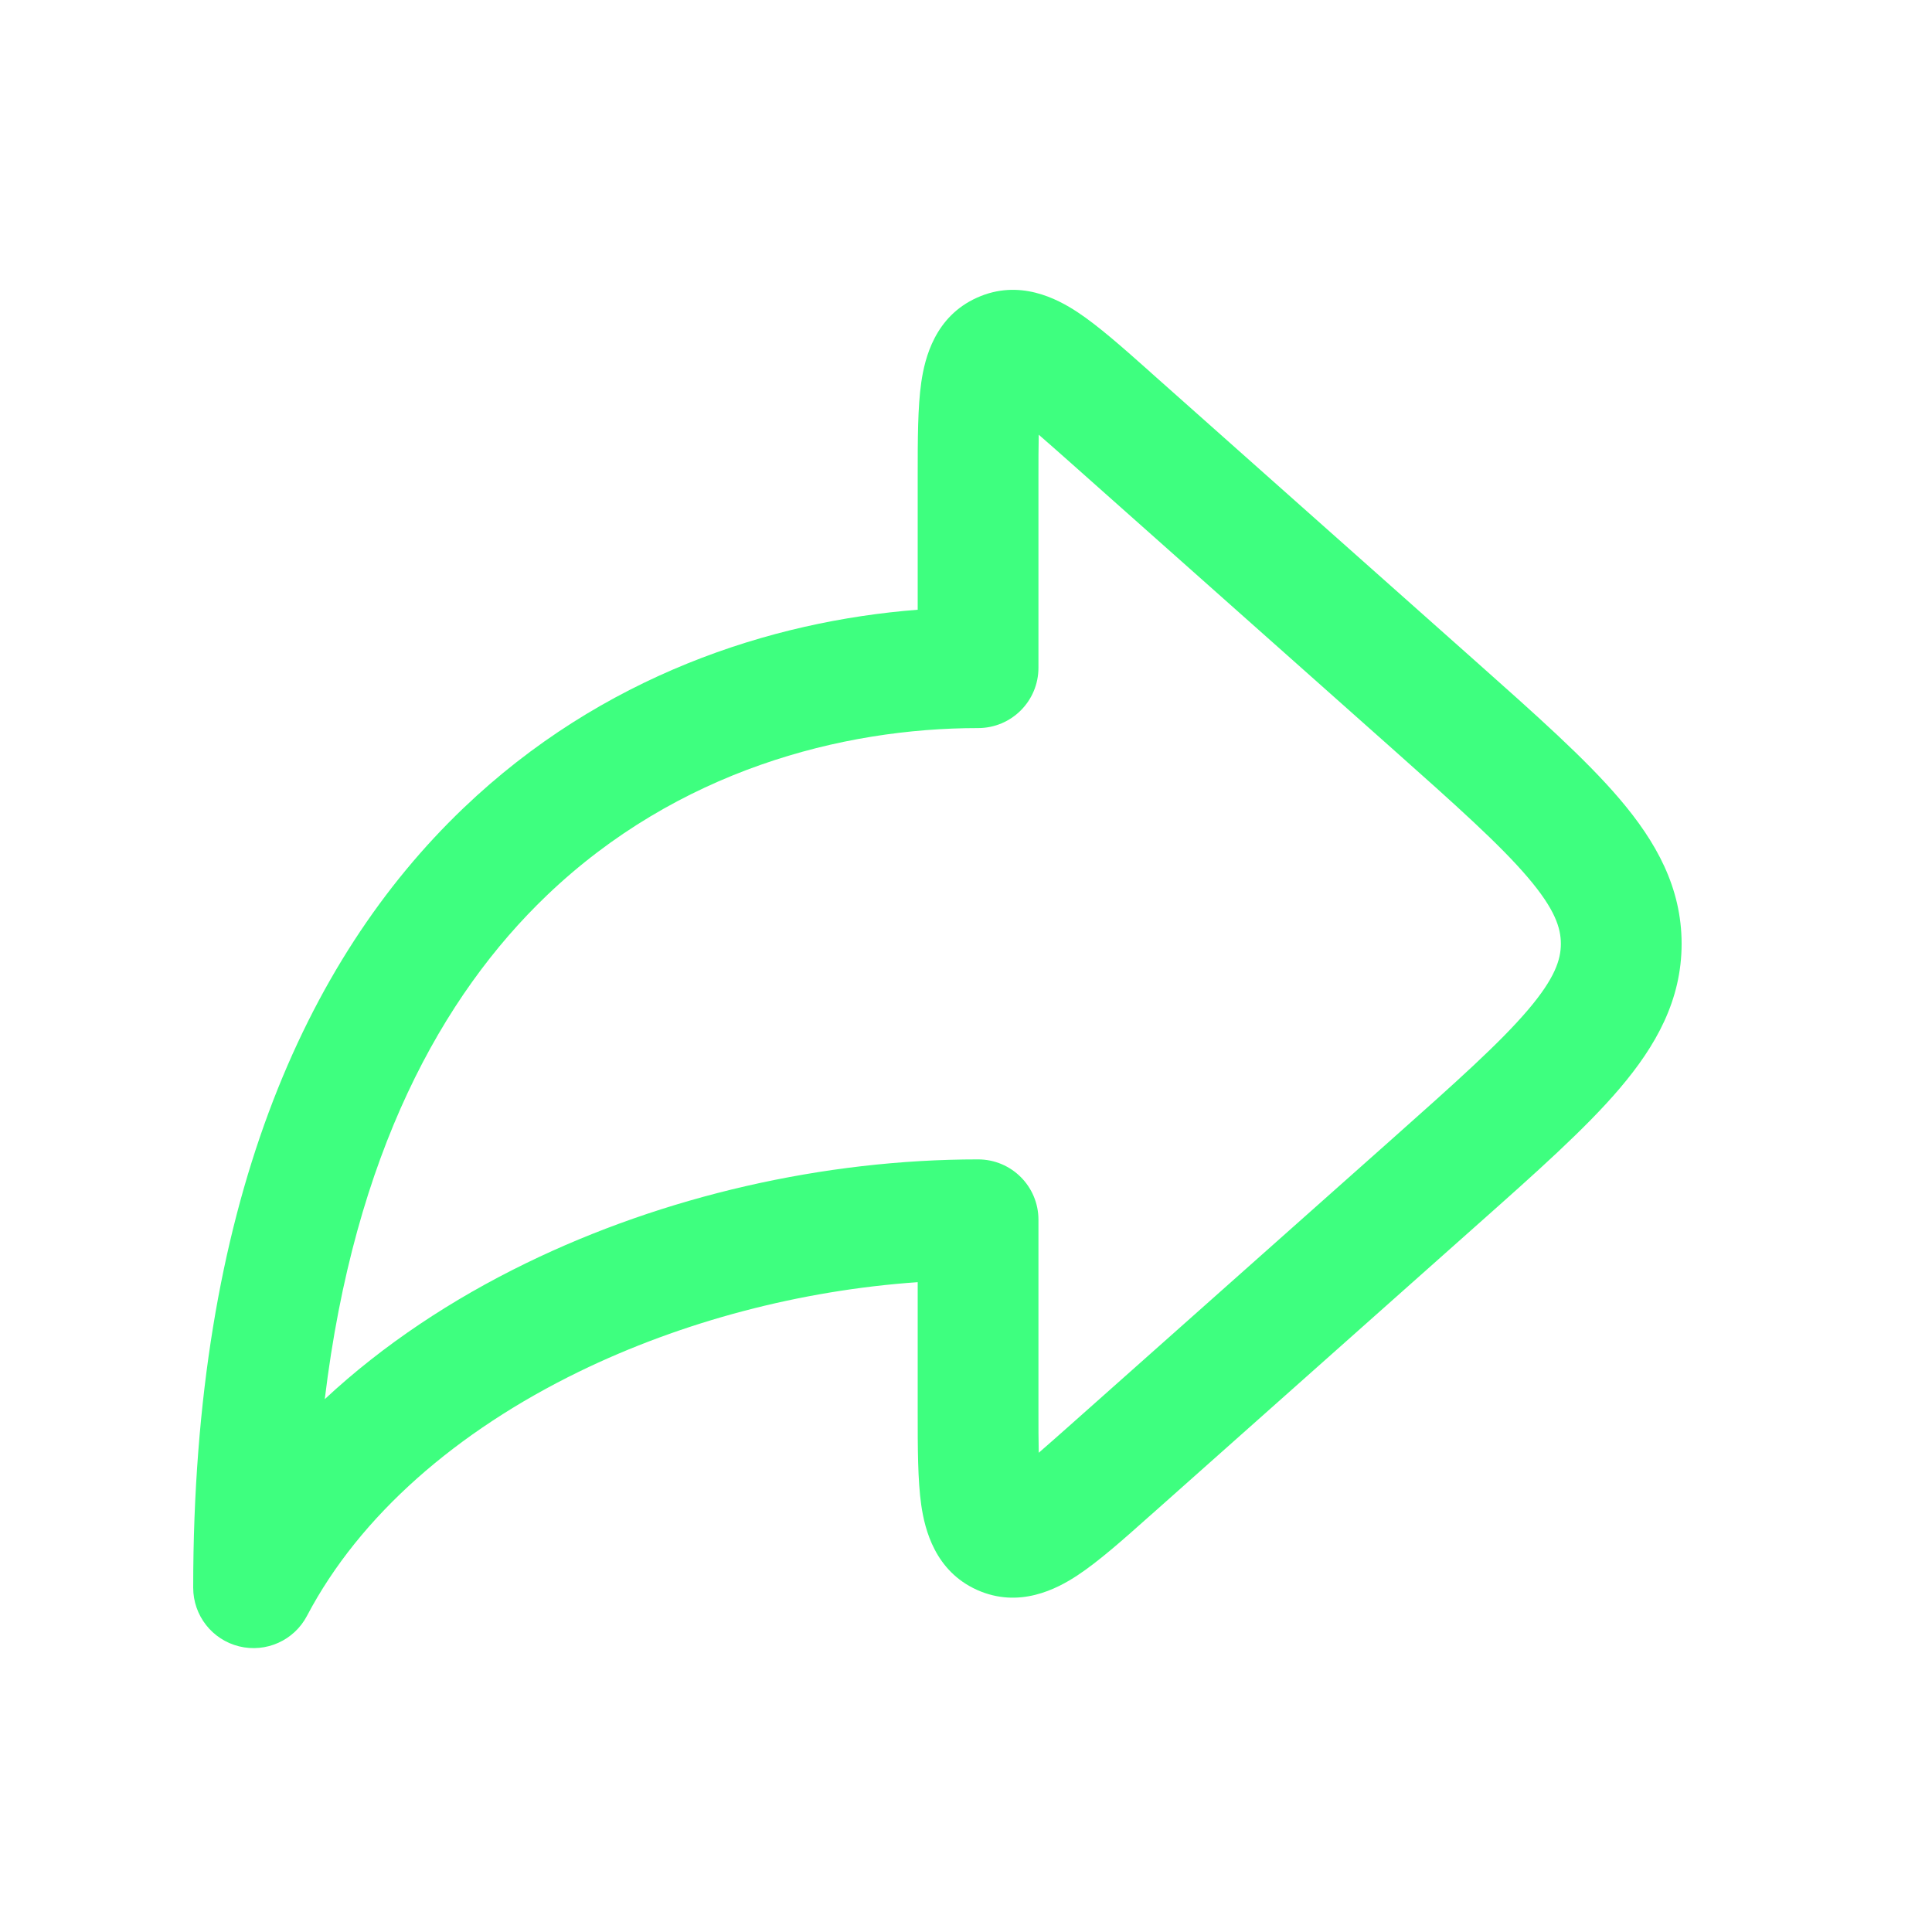
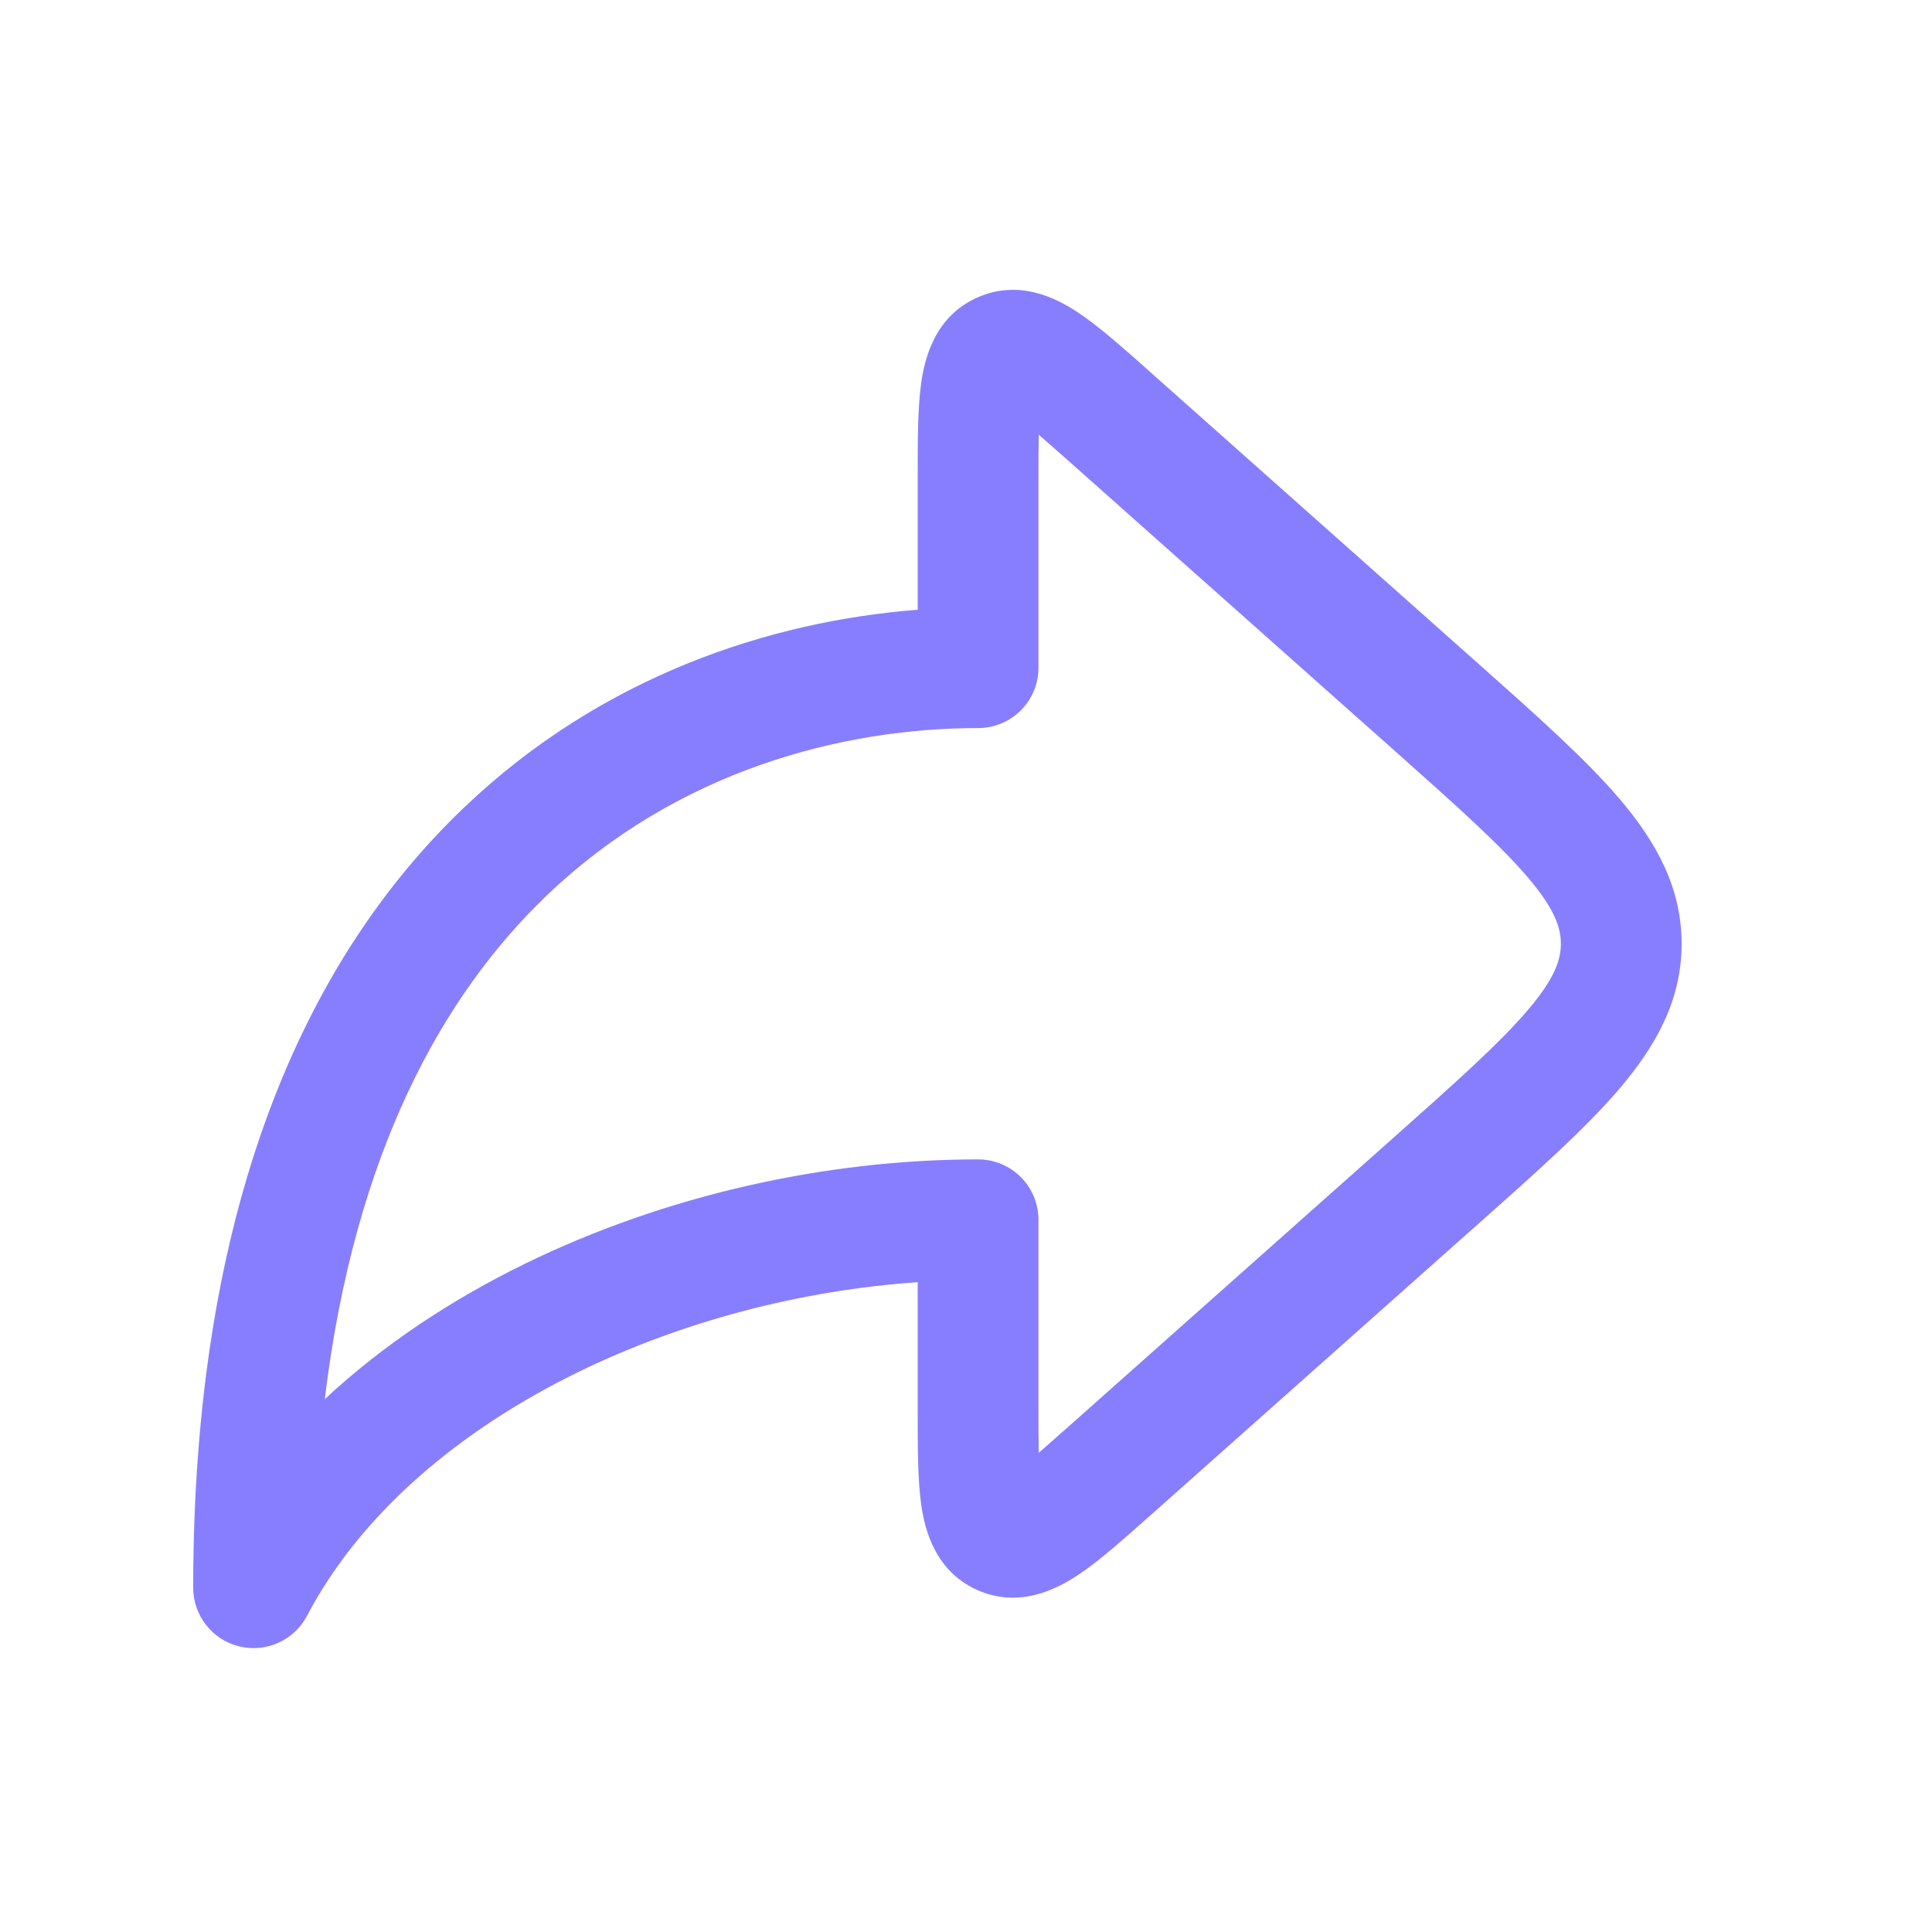
<svg xmlns="http://www.w3.org/2000/svg" width="20" height="20" viewBox="0 0 20 20" fill="none">
-   <path fill-rule="evenodd" clip-rule="evenodd" d="M11.895 3.84C11.906 3.85 11.916 3.859 11.927 3.869L15.272 6.842C15.896 7.397 16.414 7.856 16.769 8.274C17.142 8.713 17.408 9.185 17.408 9.77C17.408 10.354 17.142 10.826 16.769 11.265C16.414 11.683 15.896 12.143 15.272 12.697L11.927 15.671C11.916 15.68 11.906 15.69 11.895 15.699C11.625 15.94 11.372 16.164 11.154 16.308C10.94 16.449 10.551 16.654 10.115 16.459C9.679 16.263 9.574 15.835 9.537 15.582C9.5 15.323 9.5 14.985 9.5 14.624C9.5 14.609 9.5 14.595 9.5 14.581V13.273C8.29 13.357 7.065 13.678 5.993 14.2C4.732 14.815 3.725 15.686 3.178 16.727C3.045 16.981 2.755 17.112 2.475 17.043C2.196 16.974 2 16.724 2 16.436C2 12.502 3.151 9.94 4.797 8.366C6.232 6.993 7.98 6.43 9.5 6.312V4.959C9.5 4.944 9.5 4.93 9.5 4.916C9.5 4.554 9.5 4.216 9.537 3.958C9.574 3.704 9.679 3.276 10.115 3.081C10.551 2.885 10.94 3.09 11.154 3.231C11.372 3.375 11.625 3.6 11.895 3.84ZM10.753 4.5C10.847 4.581 10.959 4.681 11.097 4.803L14.407 7.745C15.075 8.339 15.525 8.741 15.817 9.084C16.097 9.413 16.158 9.606 16.158 9.77C16.158 9.933 16.097 10.126 15.817 10.455C15.525 10.798 15.075 11.2 14.407 11.794L11.097 14.736C10.959 14.858 10.847 14.958 10.753 15.039C10.75 14.915 10.75 14.764 10.75 14.581V12.627C10.75 12.281 10.47 12.002 10.125 12.002C8.531 12.002 6.875 12.38 5.445 13.077C4.679 13.45 3.966 13.921 3.362 14.484C3.669 11.944 4.577 10.306 5.661 9.269C7.011 7.977 8.717 7.537 10.125 7.537C10.47 7.537 10.75 7.258 10.75 6.912V4.959C10.75 4.775 10.75 4.624 10.753 4.5Z" fill="#3EFF7F" />
+   <path fill-rule="evenodd" clip-rule="evenodd" d="M11.895 3.84C11.906 3.85 11.916 3.859 11.927 3.869L15.272 6.842C15.896 7.397 16.414 7.856 16.769 8.274C17.142 8.713 17.408 9.185 17.408 9.77C17.408 10.354 17.142 10.826 16.769 11.265C16.414 11.683 15.896 12.143 15.272 12.697L11.927 15.671C11.916 15.68 11.906 15.69 11.895 15.699C11.625 15.94 11.372 16.164 11.154 16.308C10.94 16.449 10.551 16.654 10.115 16.459C9.679 16.263 9.574 15.835 9.537 15.582C9.5 15.323 9.5 14.985 9.5 14.624C9.5 14.609 9.5 14.595 9.5 14.581V13.273C8.29 13.357 7.065 13.678 5.993 14.2C4.732 14.815 3.725 15.686 3.178 16.727C3.045 16.981 2.755 17.112 2.475 17.043C2.196 16.974 2 16.724 2 16.436C2 12.502 3.151 9.94 4.797 8.366C6.232 6.993 7.98 6.43 9.5 6.312V4.959C9.5 4.944 9.5 4.93 9.5 4.916C9.5 4.554 9.5 4.216 9.537 3.958C9.574 3.704 9.679 3.276 10.115 3.081C10.551 2.885 10.94 3.09 11.154 3.231C11.372 3.375 11.625 3.6 11.895 3.84ZM10.753 4.5C10.847 4.581 10.959 4.681 11.097 4.803L14.407 7.745C15.075 8.339 15.525 8.741 15.817 9.084C16.097 9.413 16.158 9.606 16.158 9.77C16.158 9.933 16.097 10.126 15.817 10.455C15.525 10.798 15.075 11.2 14.407 11.794L11.097 14.736C10.959 14.858 10.847 14.958 10.753 15.039C10.75 14.915 10.75 14.764 10.75 14.581V12.627C10.75 12.281 10.47 12.002 10.125 12.002C8.531 12.002 6.875 12.38 5.445 13.077C4.679 13.45 3.966 13.921 3.362 14.484C3.669 11.944 4.577 10.306 5.661 9.269C7.011 7.977 8.717 7.537 10.125 7.537C10.47 7.537 10.75 7.258 10.75 6.912V4.959C10.75 4.775 10.75 4.624 10.753 4.5Z" fill="#877EFF" />
</svg>
